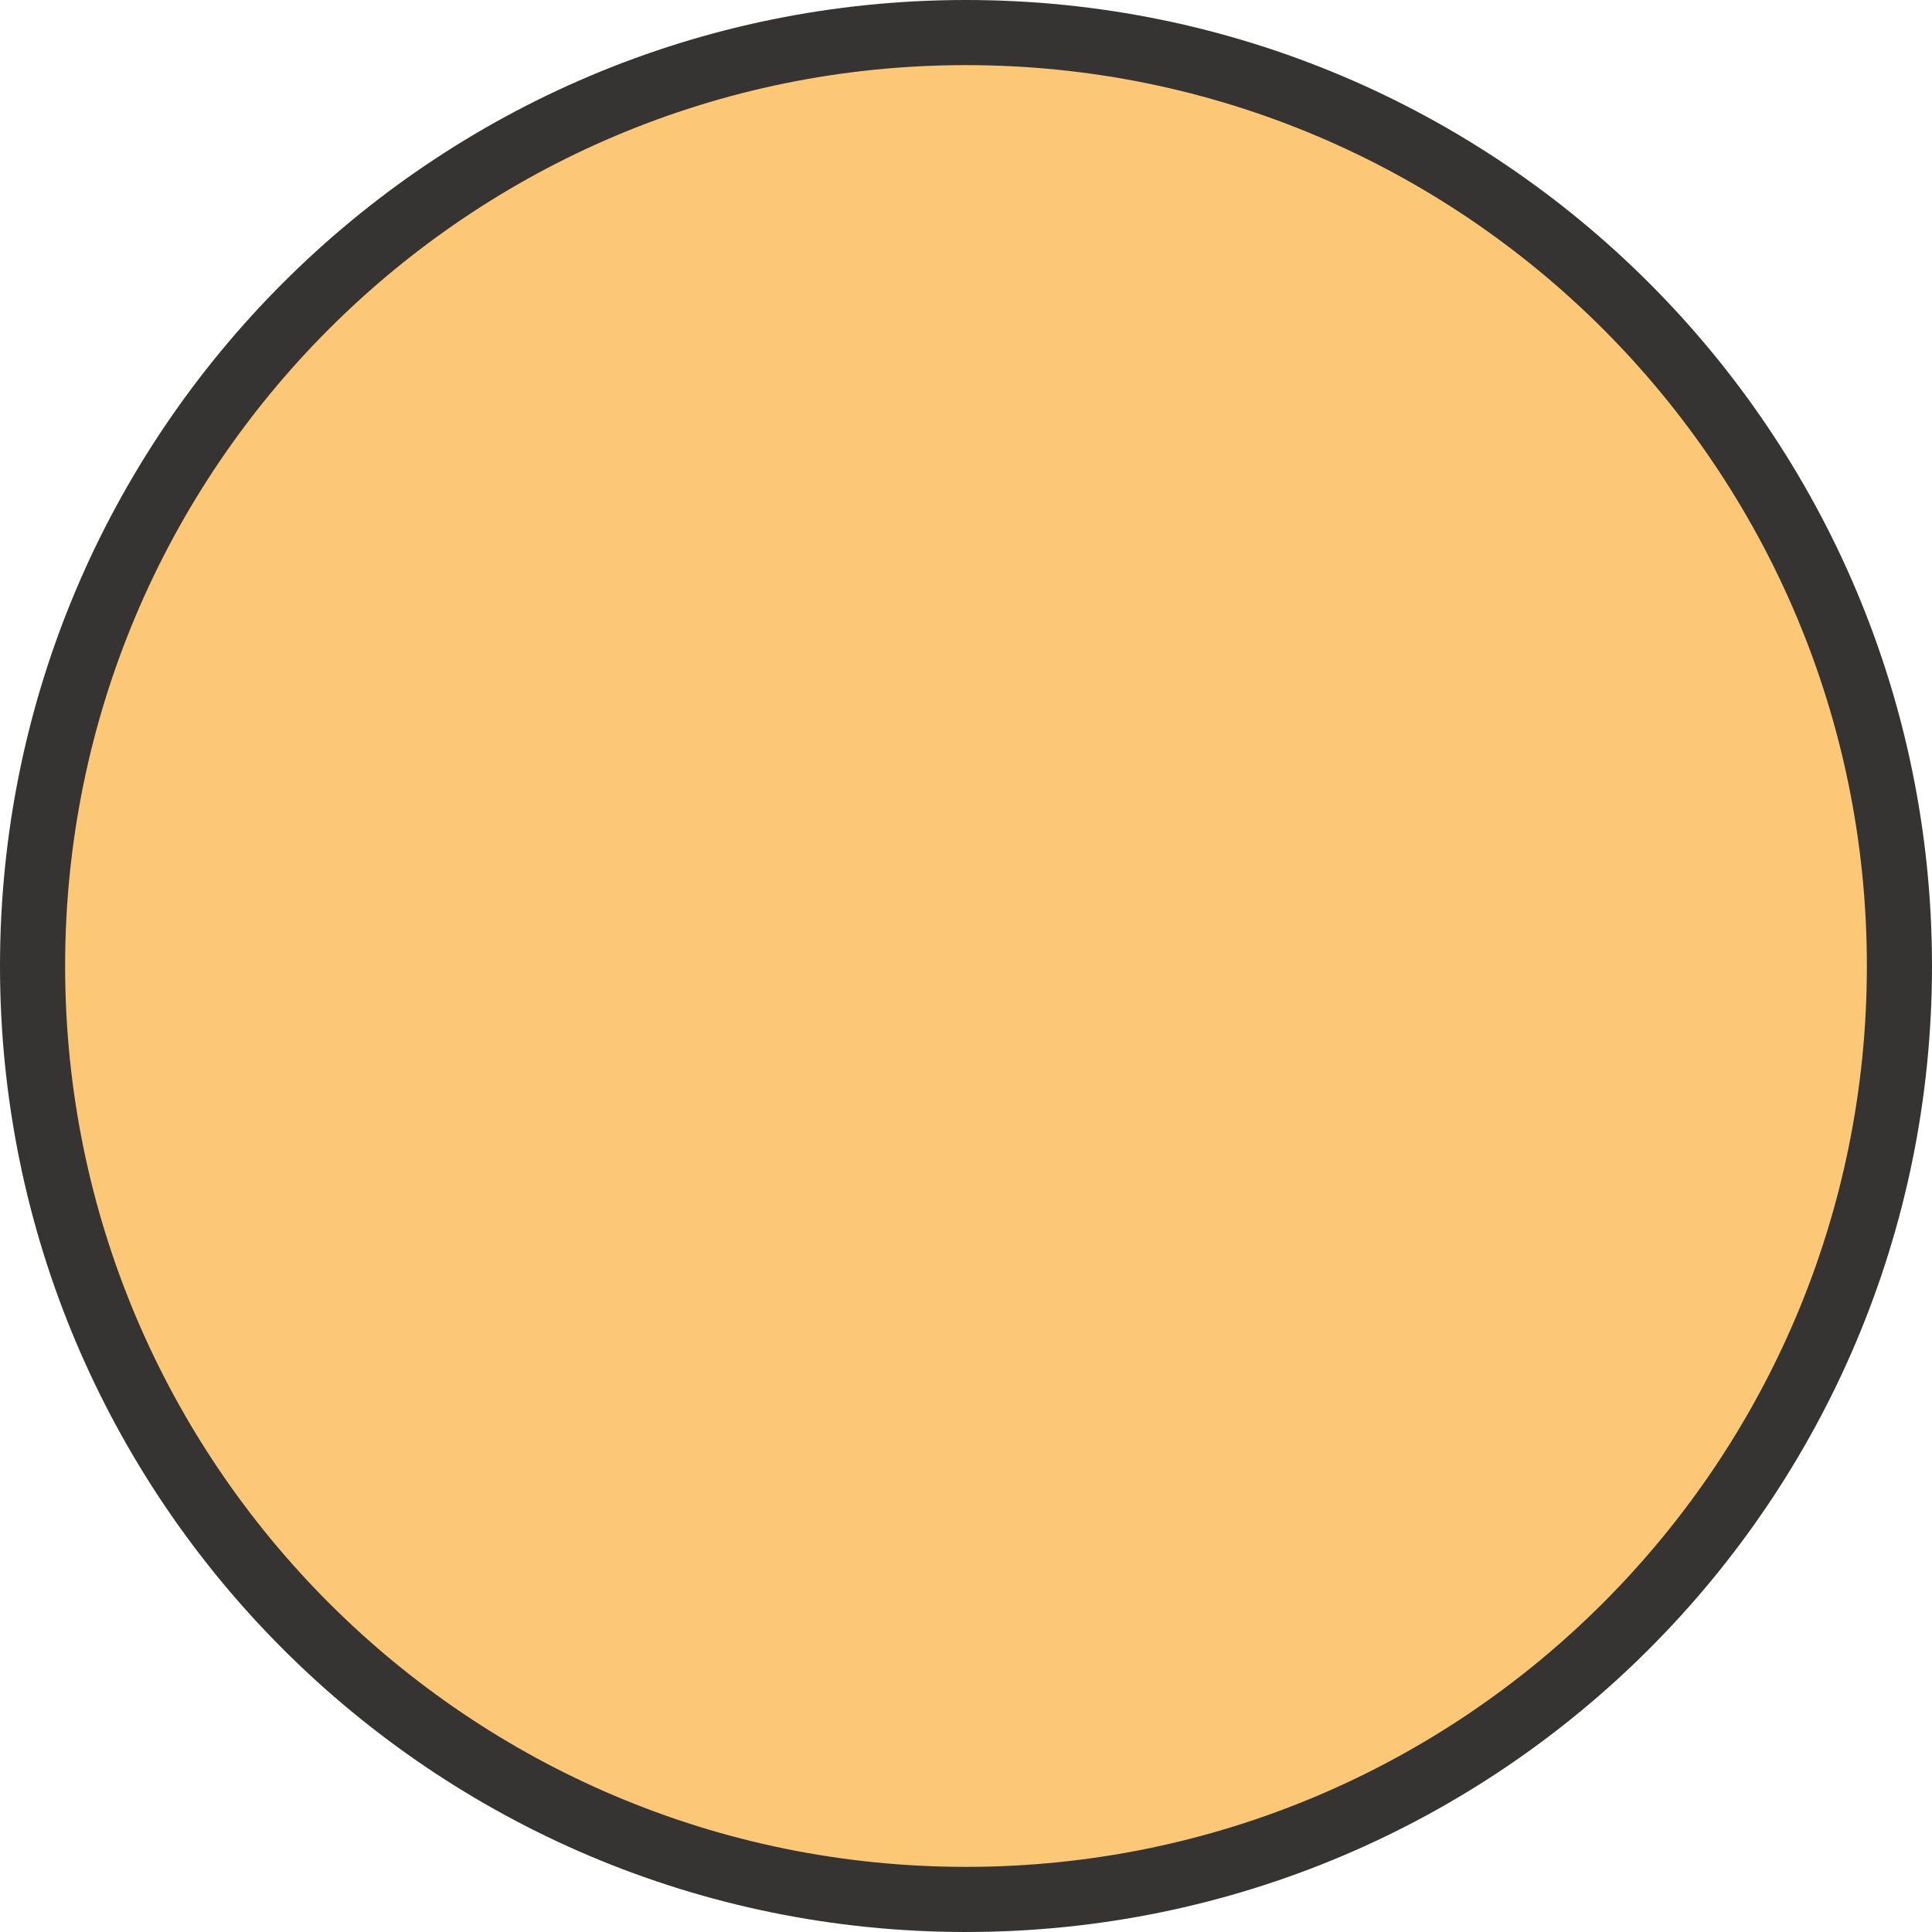
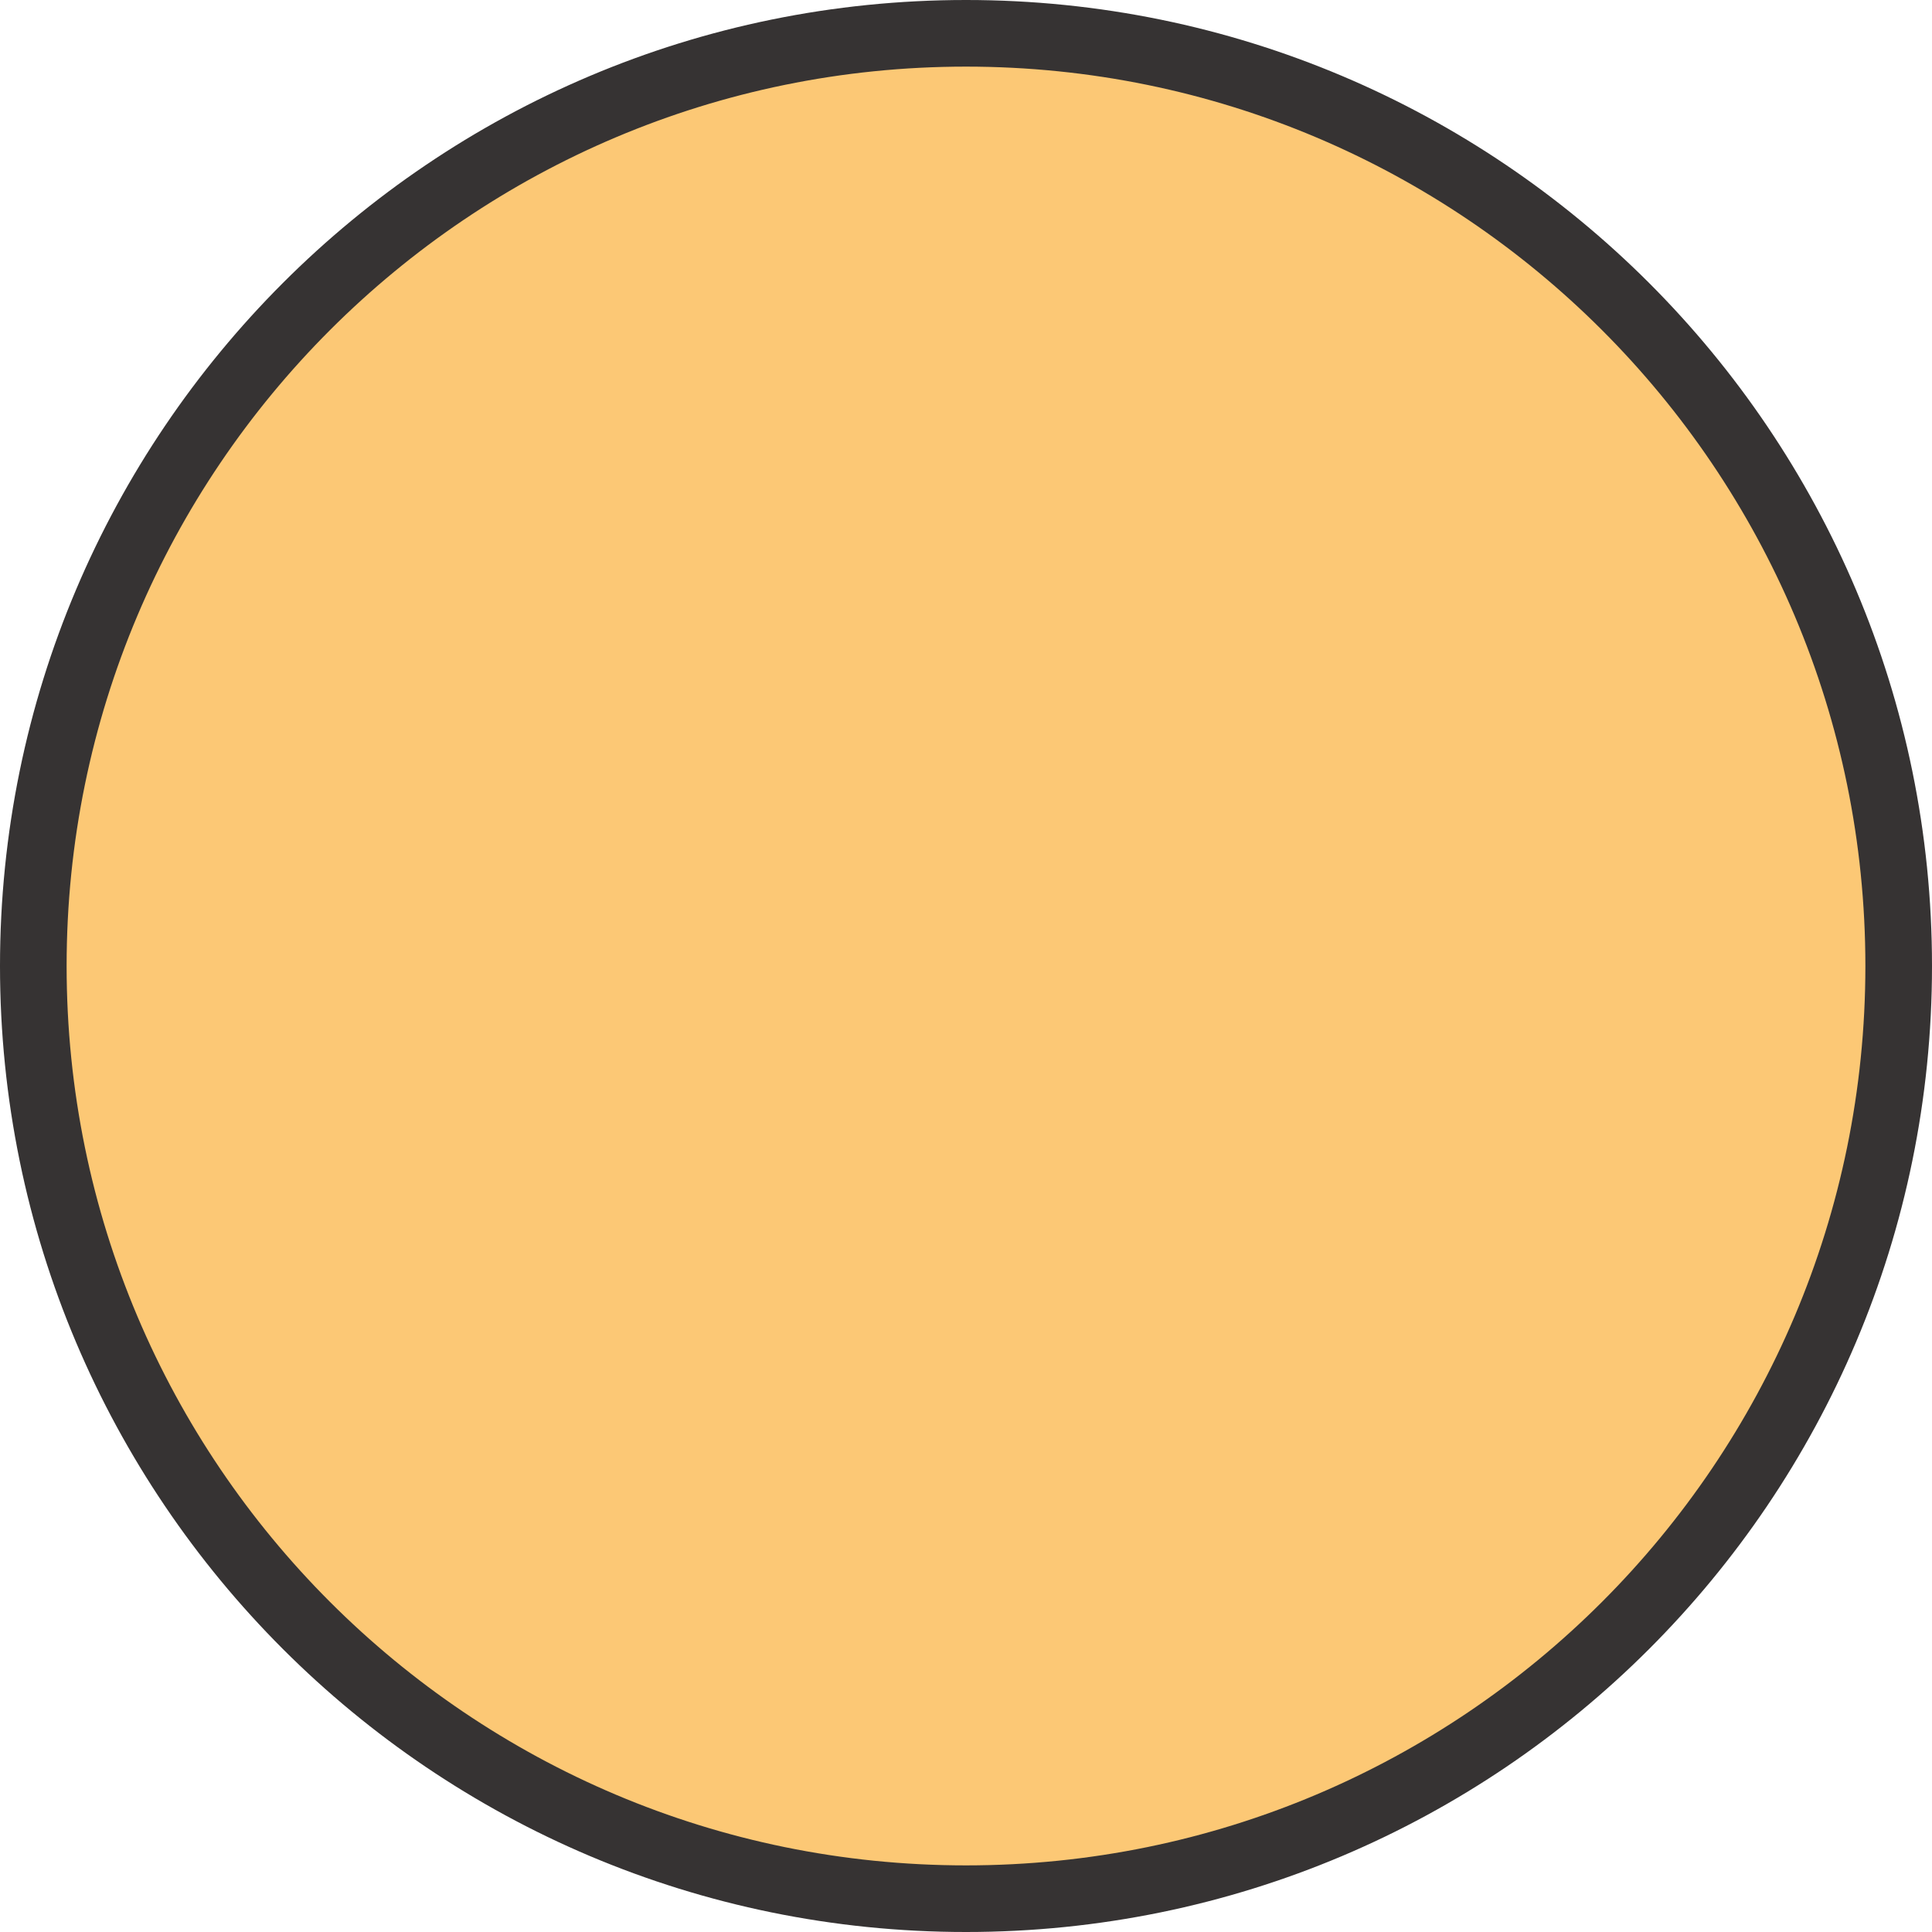
- <svg xmlns="http://www.w3.org/2000/svg" width="89" height="89" viewBox="0 0 89 89">
-   <g id="Grupo_3" data-name="Grupo 3" transform="translate(-0.5 -0.5)">
-     <g id="Grupo_1" data-name="Grupo 1" transform="translate(0.751 0.751)">
-       <circle id="path846" cx="43" cy="43" r="43" transform="translate(1.249 1.249)" fill="#fcc875" stroke="#363333" stroke-width="3" />
+ <svg xmlns="http://www.w3.org/2000/svg" width="87" height="87" viewBox="0 0 87 87">
+   <g id="Grupo_4" data-name="Grupo 4" transform="translate(-1.5 -1.5)">
+     <g id="Grupo_3" data-name="Grupo 3" transform="translate(0.693 1)">
+       <g id="Grupo_1" data-name="Grupo 1" transform="translate(2.307 2)">
+         <circle id="path846" cx="42" cy="42" r="42" transform="translate(0)" fill="#fcc875" stroke="#363333" stroke-width="3" />
+       </g>
    </g>
  </g>
</svg>
